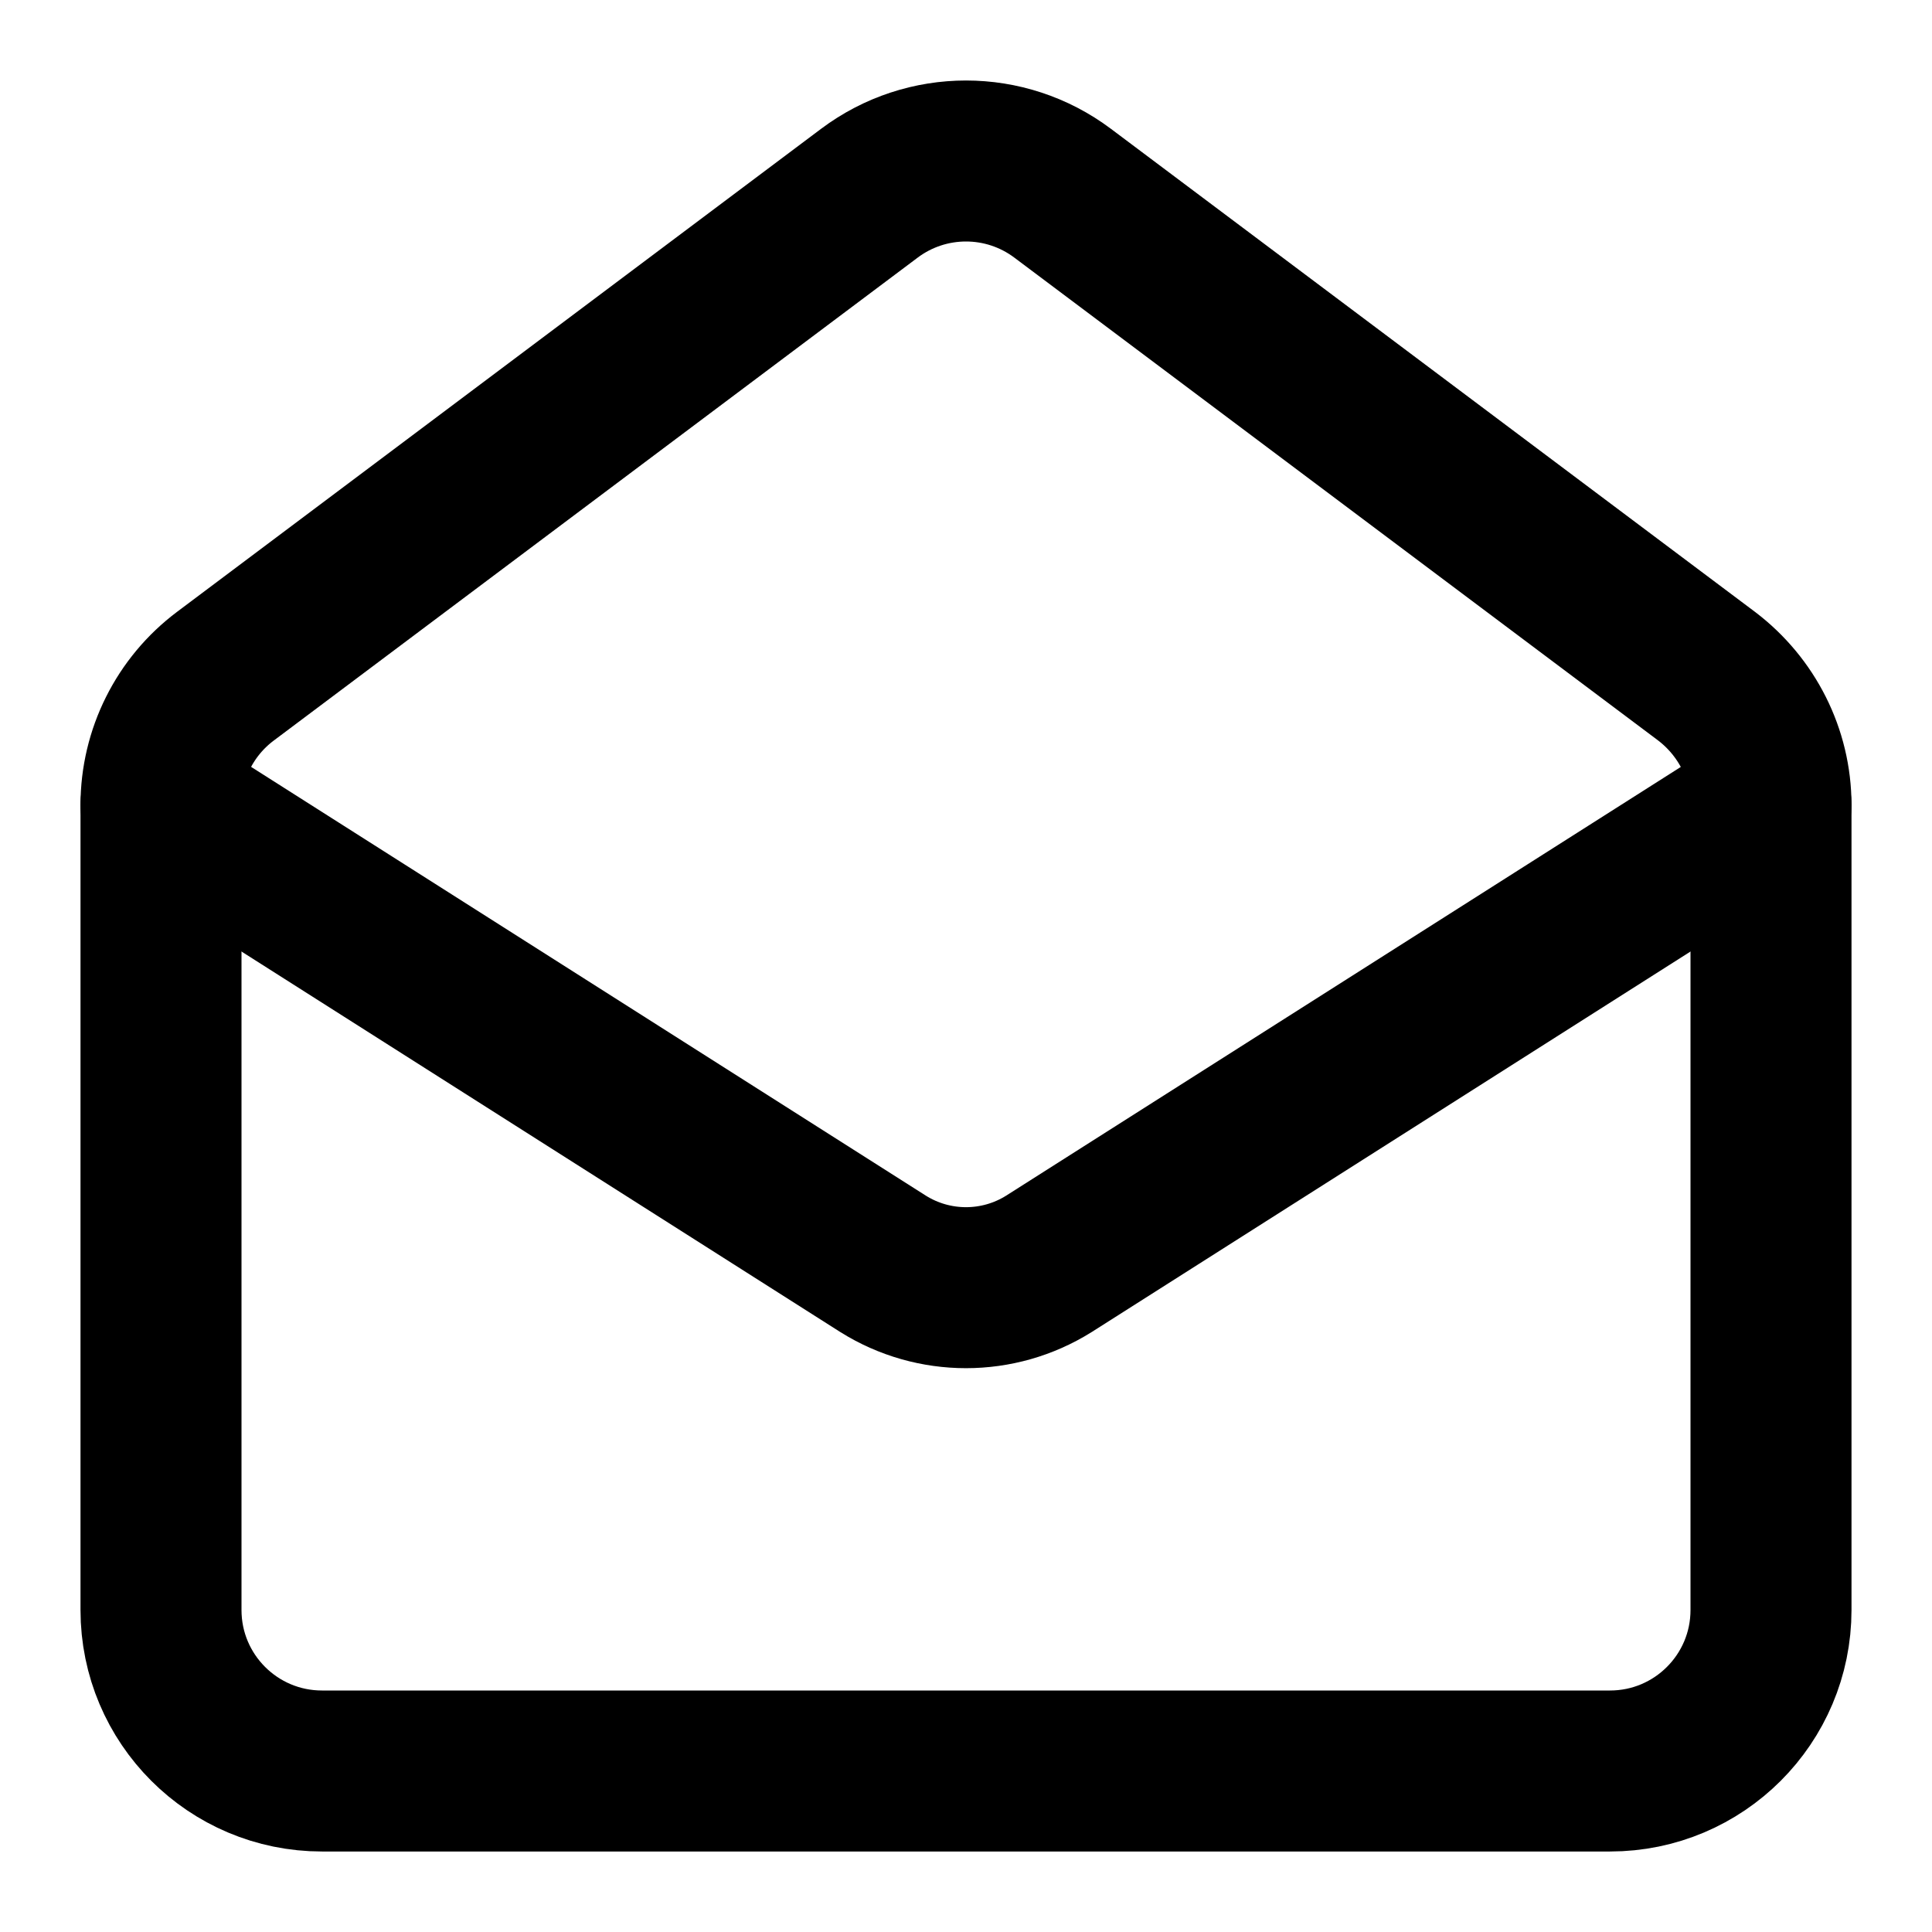
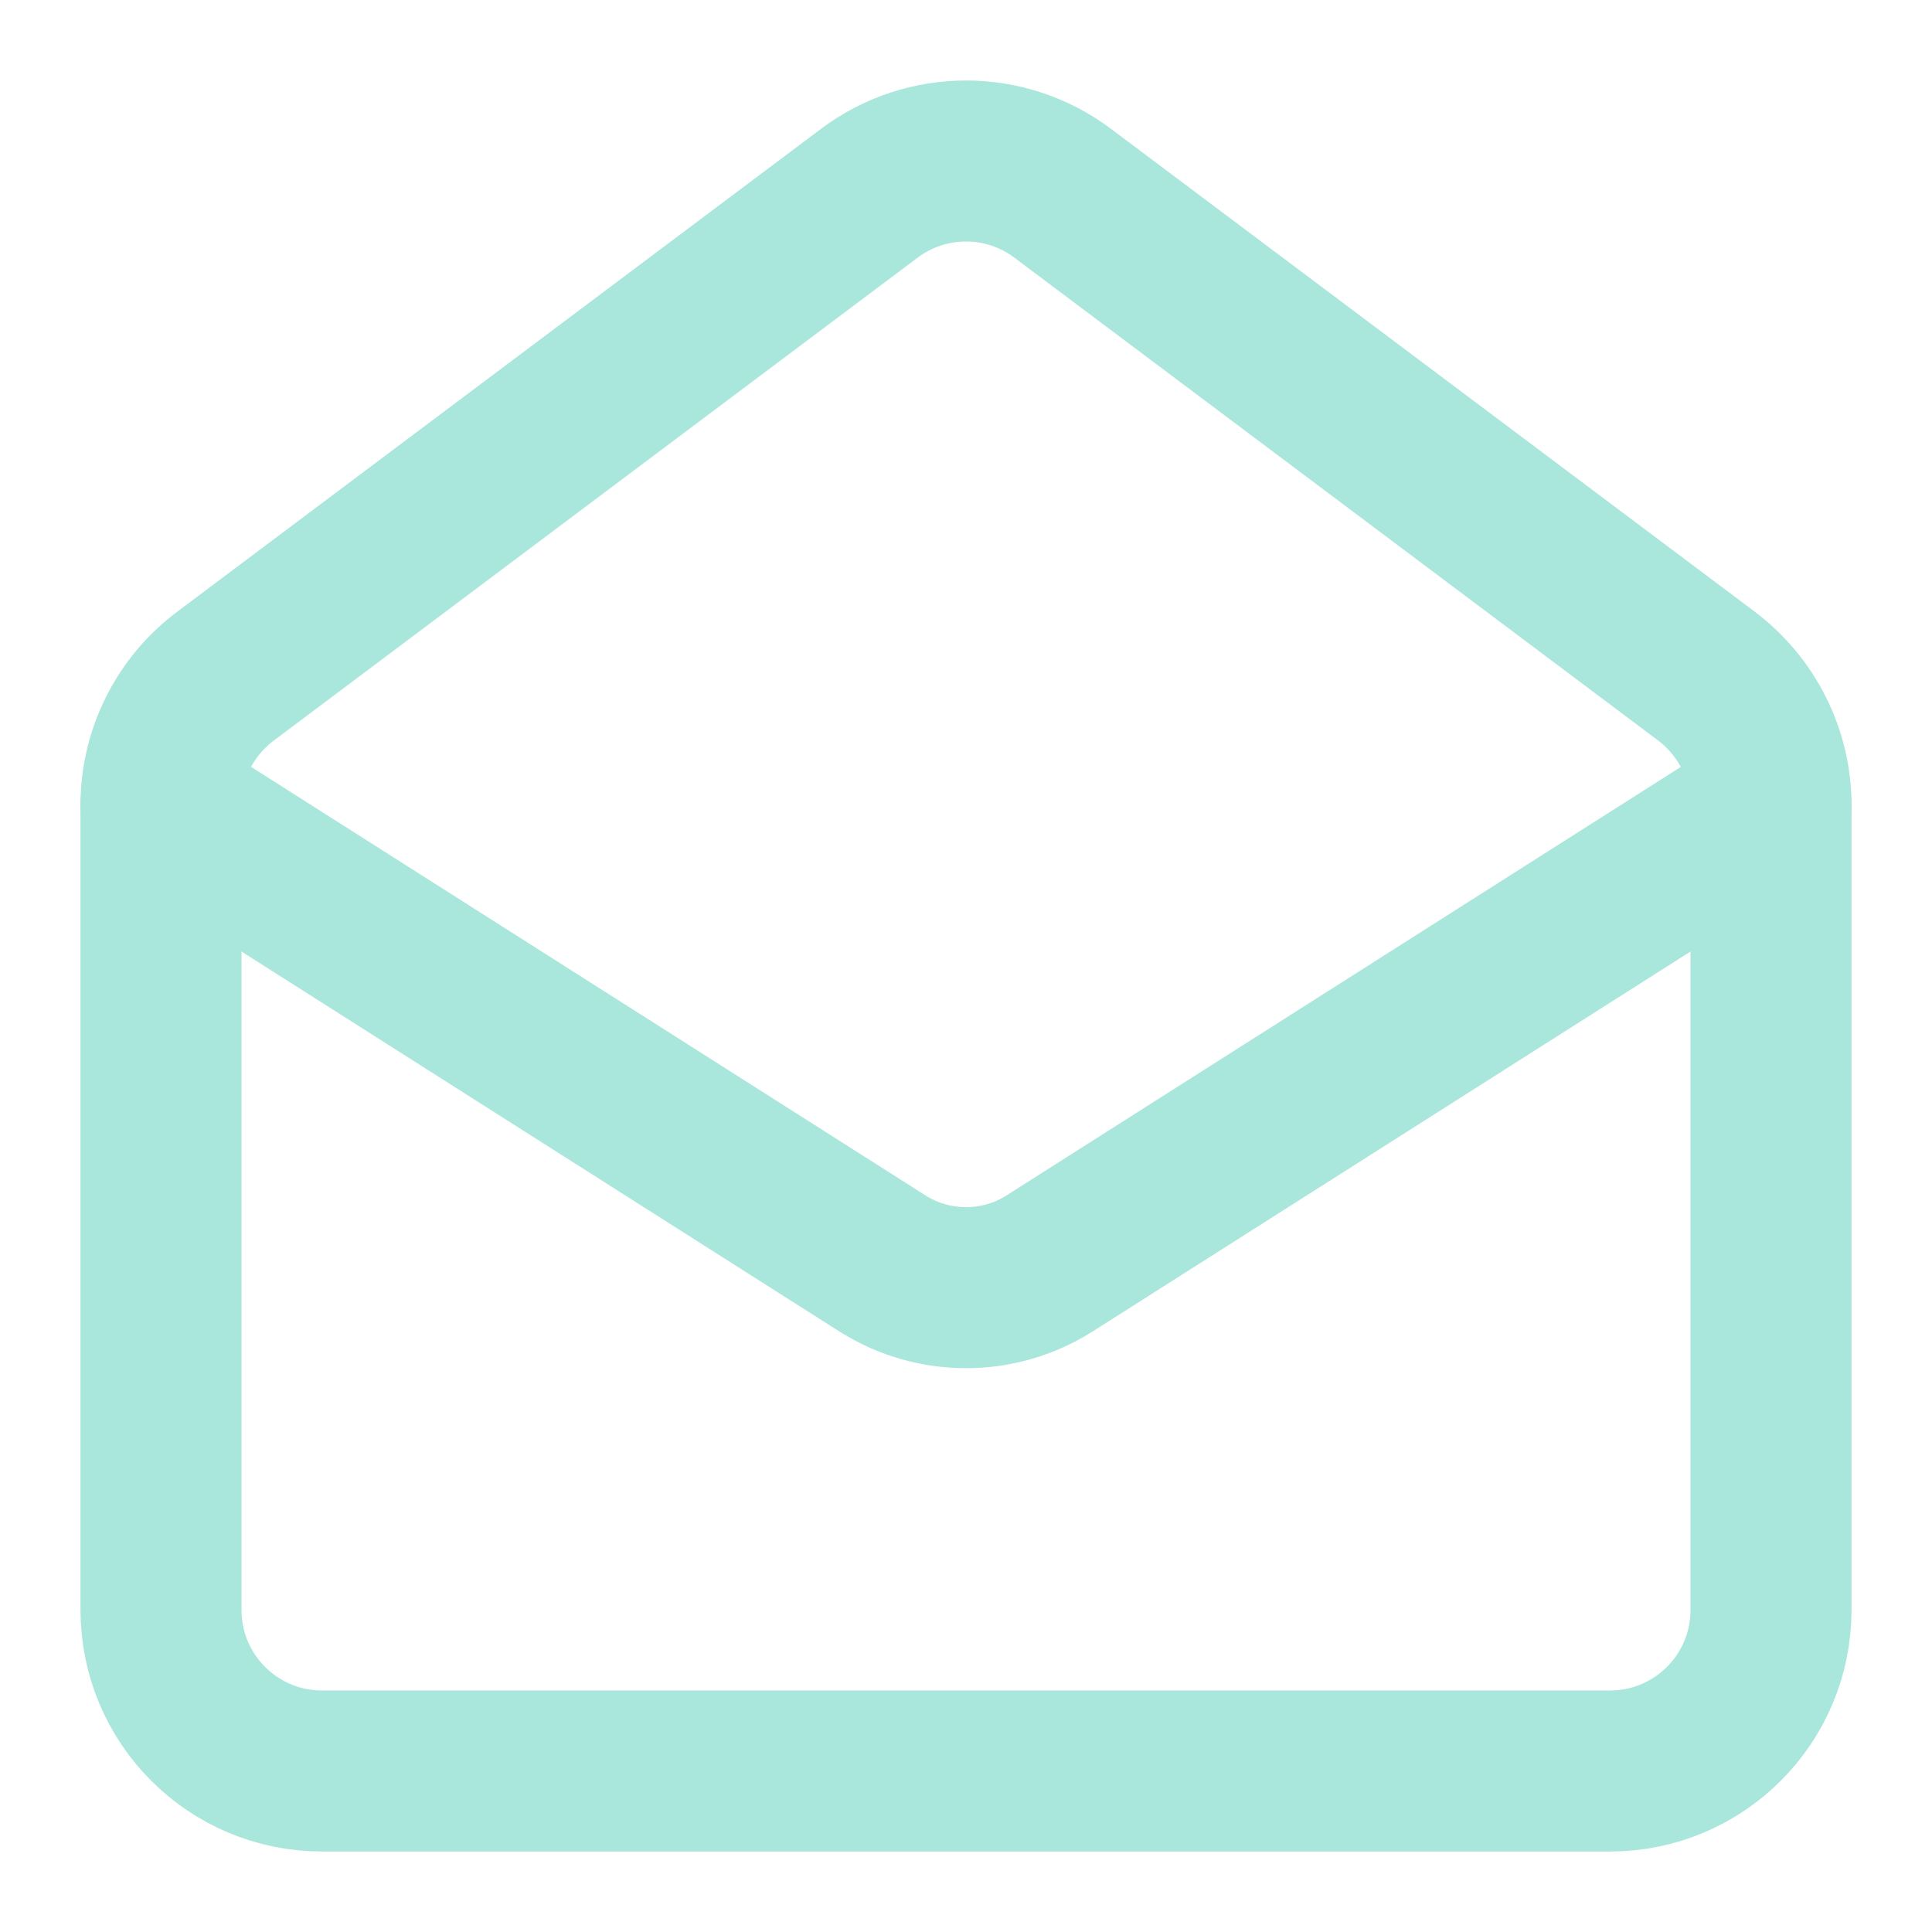
- <svg xmlns="http://www.w3.org/2000/svg" width="24" height="24" viewBox="0 0 24 24" fill="none" stroke="currentColor" stroke-width="2" stroke-linecap="round" stroke-linejoin="round" class="lucide lucide-mail-open">
+ <svg xmlns="http://www.w3.org/2000/svg" width="24" height="24" viewBox="0 0 24 24" fill="none" stroke="#a9e6db" stroke-width="2" stroke-linecap="round" stroke-linejoin="round" class="lucide lucide-mail-open">
  <path d="M21.2 8.4c.5.38.8.97.8 1.6v10a2 2 0 0 1-2 2H4a2 2 0 0 1-2-2V10a2 2 0 0 1 .8-1.6l8-6a2 2 0 0 1 2.4 0l8 6Z" />
  <path d="m22 10-8.97 5.7a1.94 1.94 0 0 1-2.06 0L2 10" />
</svg>
